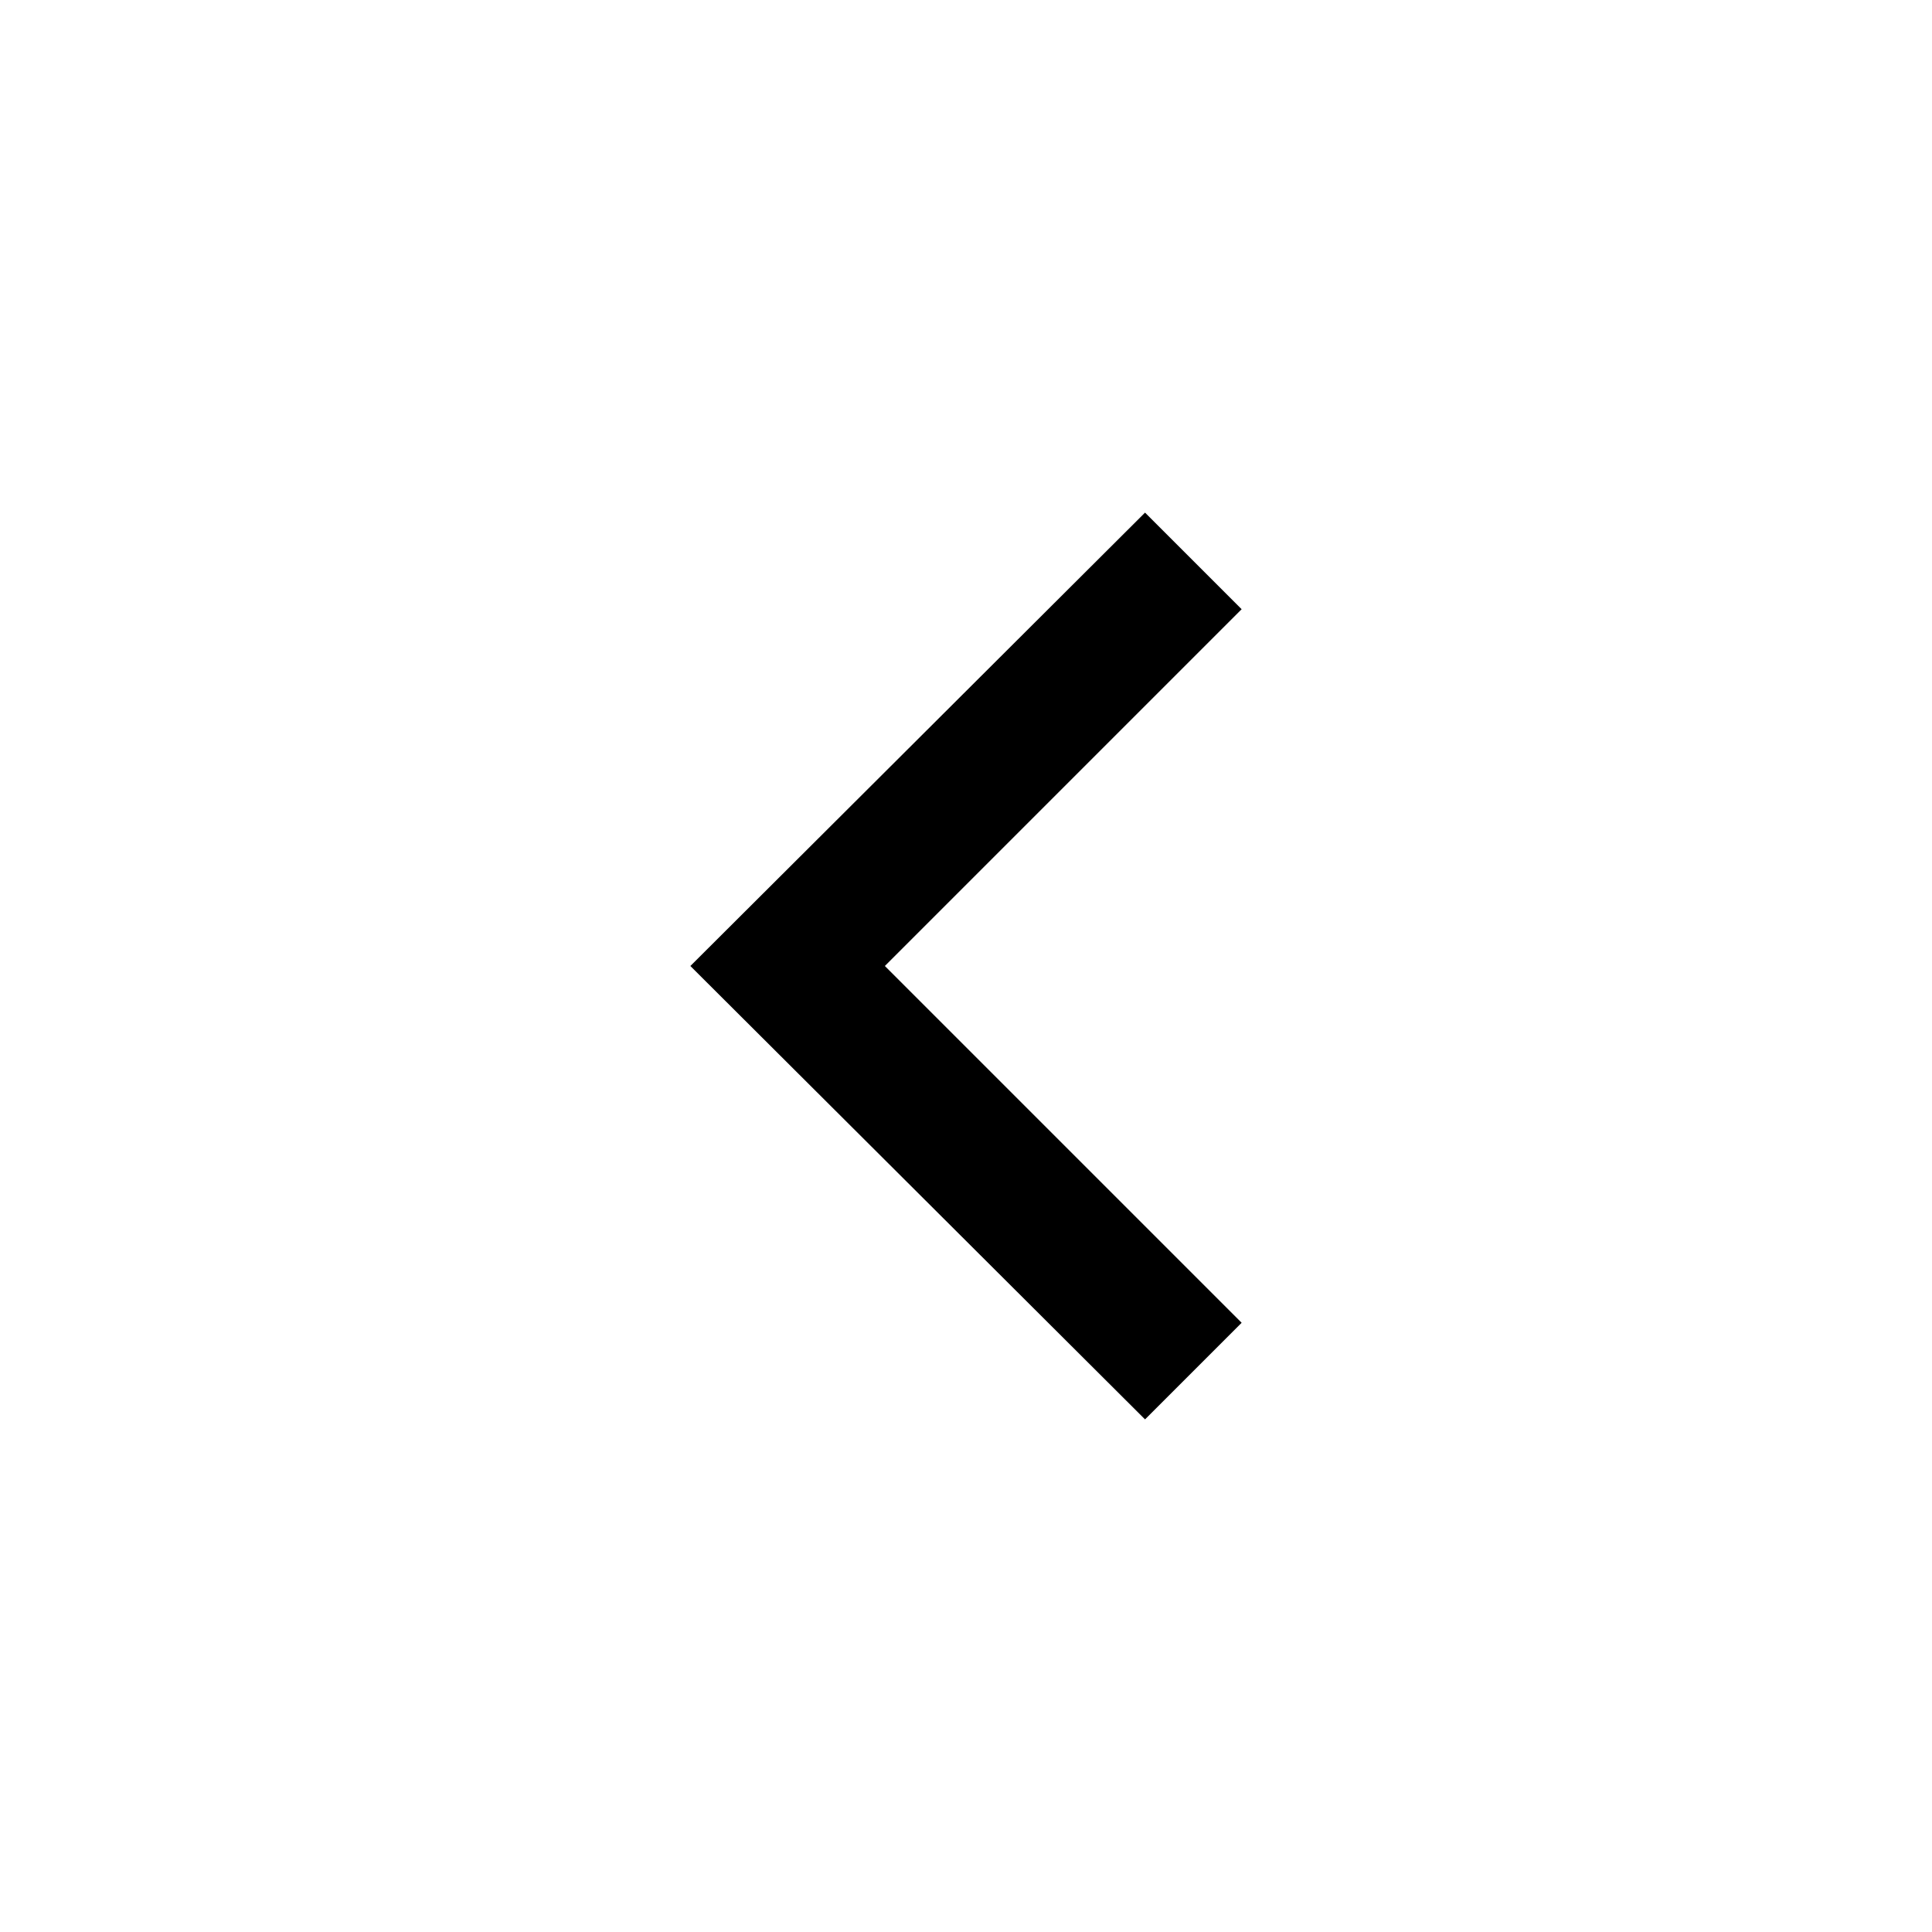
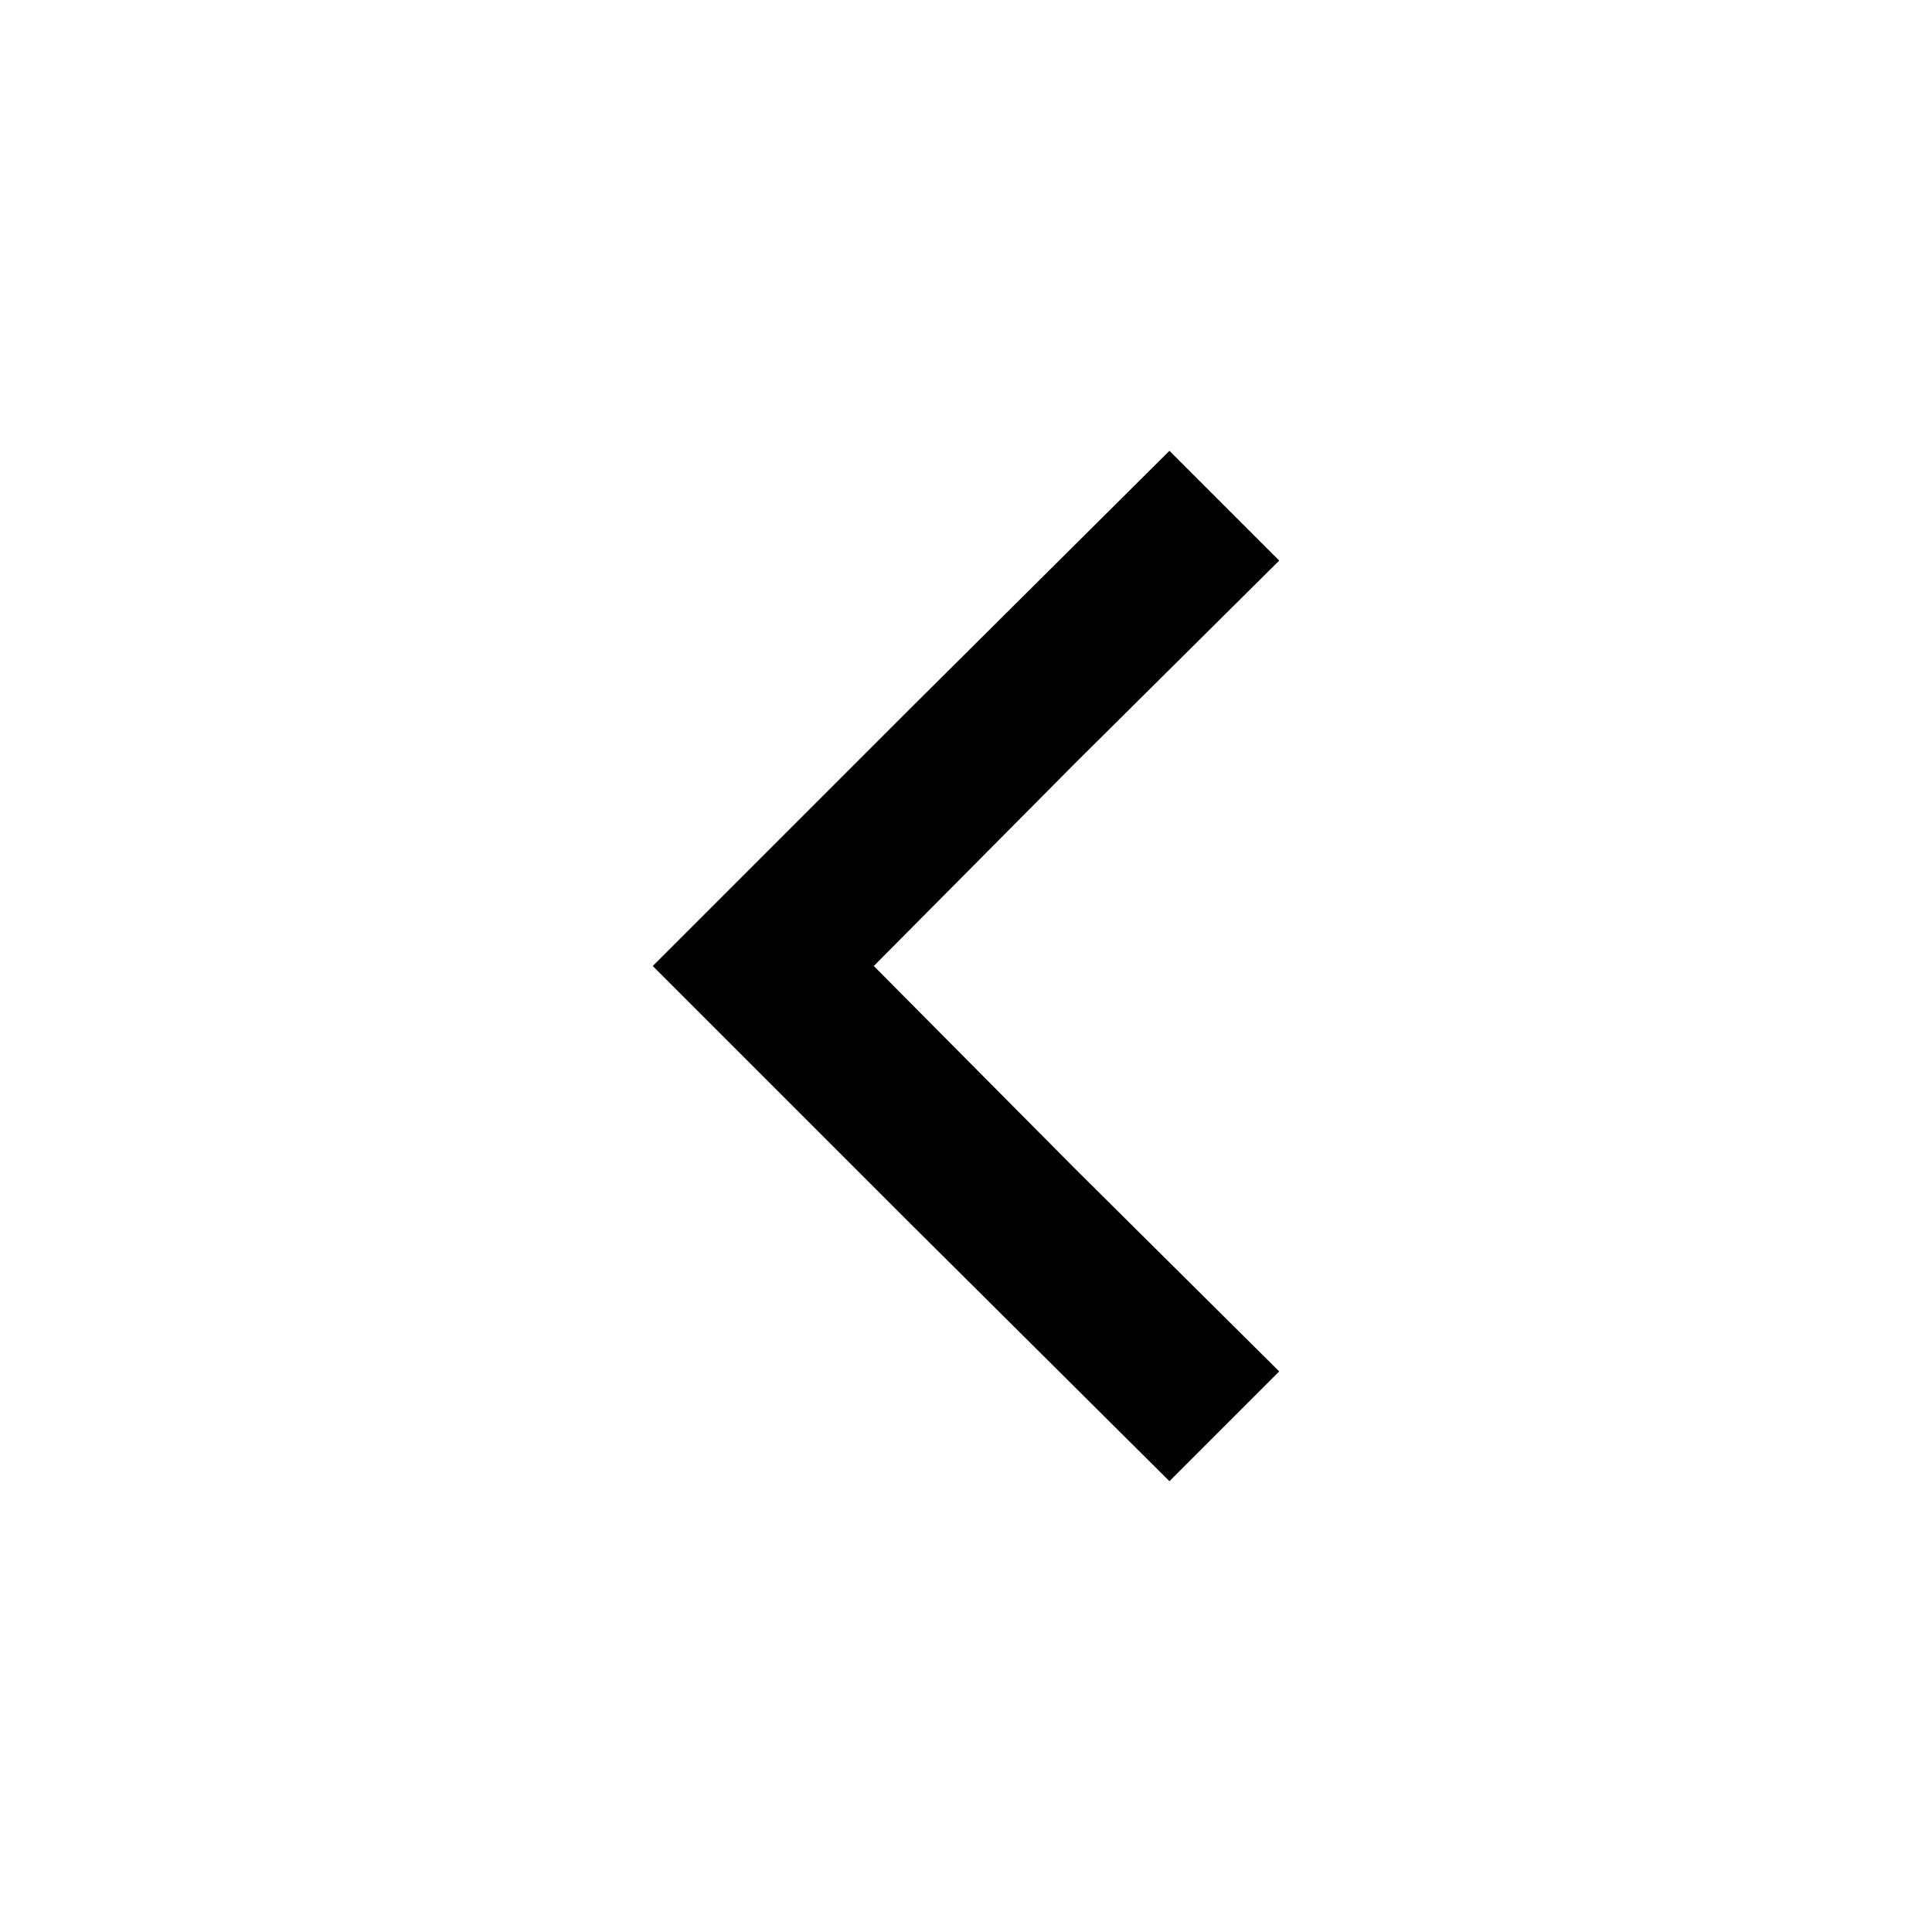
- <svg xmlns="http://www.w3.org/2000/svg" version="1.1" x="0px" y="0px" width="150px" height="150px" viewBox="0 0 150 150" enable-background="new 0 0 150 150" xml:space="preserve">
-   <g id="Grid" display="none">
-     <line display="inline" fill="none" stroke="#E7E7E5" stroke-width="0.25" stroke-miterlimit="10" x1="15" y1="75" x2="135" y2="75" />
-     <line display="inline" fill="none" stroke="#E7E7E5" stroke-width="0.25" stroke-miterlimit="10" x1="15" y1="79" x2="135" y2="79" />
-     <line display="inline" fill="none" stroke="#E7E7E5" stroke-width="0.25" stroke-miterlimit="10" x1="15" y1="83" x2="135" y2="83" />
-     <line display="inline" fill="none" stroke="#E7E7E5" stroke-width="0.25" stroke-miterlimit="10" x1="15" y1="87" x2="135" y2="87" />
-     <line display="inline" fill="none" stroke="#E7E7E5" stroke-width="0.25" stroke-miterlimit="10" x1="15" y1="91" x2="135" y2="91" />
-     <line display="inline" fill="none" stroke="#E7E7E5" stroke-width="0.25" stroke-miterlimit="10" x1="15" y1="95" x2="135" y2="95" />
-     <line display="inline" fill="none" stroke="#E7E7E5" stroke-width="0.25" stroke-miterlimit="10" x1="15" y1="99" x2="135" y2="99" />
-     <line display="inline" fill="none" stroke="#E7E7E5" stroke-width="0.25" stroke-miterlimit="10" x1="15" y1="103" x2="135" y2="103" />
-     <line display="inline" fill="none" stroke="#E7E7E5" stroke-width="0.25" stroke-miterlimit="10" x1="15" y1="107" x2="135" y2="107" />
-     <line display="inline" fill="none" stroke="#E7E7E5" stroke-width="0.25" stroke-miterlimit="10" x1="15" y1="111" x2="135" y2="111" />
-     <line display="inline" fill="none" stroke="#E7E7E5" stroke-width="0.25" stroke-miterlimit="10" x1="15" y1="115" x2="135" y2="115" />
-     <line display="inline" fill="none" stroke="#E7E7E5" stroke-width="0.25" stroke-miterlimit="10" x1="15" y1="119" x2="135" y2="119" />
-     <line display="inline" fill="none" stroke="#E7E7E5" stroke-width="0.25" stroke-miterlimit="10" x1="15" y1="123" x2="135" y2="123" />
-     <line display="inline" fill="none" stroke="#E7E7E5" stroke-width="0.25" stroke-miterlimit="10" x1="15" y1="127" x2="135" y2="127" />
-     <line display="inline" fill="none" stroke="#E7E7E5" stroke-width="0.25" stroke-miterlimit="10" x1="15" y1="131" x2="135" y2="131" />
-     <line display="inline" fill="none" stroke="#E7E7E5" stroke-width="0.25" stroke-miterlimit="10" x1="15" y1="135" x2="135" y2="135" />
-     <line display="inline" fill="none" stroke="#E7E7E5" stroke-width="0.25" stroke-miterlimit="10" x1="15" y1="71" x2="135" y2="71" />
-     <line display="inline" fill="none" stroke="#E7E7E5" stroke-width="0.25" stroke-miterlimit="10" x1="15" y1="67" x2="135" y2="67" />
-     <line display="inline" fill="none" stroke="#E7E7E5" stroke-width="0.25" stroke-miterlimit="10" x1="15" y1="63" x2="135" y2="63" />
-     <line display="inline" fill="none" stroke="#E7E7E5" stroke-width="0.25" stroke-miterlimit="10" x1="15" y1="59" x2="135" y2="59" />
-     <line display="inline" fill="none" stroke="#E7E7E5" stroke-width="0.25" stroke-miterlimit="10" x1="15" y1="55" x2="135" y2="55" />
-     <line display="inline" fill="none" stroke="#E7E7E5" stroke-width="0.25" stroke-miterlimit="10" x1="15" y1="51" x2="135" y2="51" />
-     <line display="inline" fill="none" stroke="#E7E7E5" stroke-width="0.25" stroke-miterlimit="10" x1="15" y1="47" x2="135" y2="47" />
-     <line display="inline" fill="none" stroke="#E7E7E5" stroke-width="0.25" stroke-miterlimit="10" x1="15" y1="43" x2="135" y2="43" />
-     <line display="inline" fill="none" stroke="#E7E7E5" stroke-width="0.25" stroke-miterlimit="10" x1="15" y1="39" x2="135" y2="39" />
-     <line display="inline" fill="none" stroke="#E7E7E5" stroke-width="0.25" stroke-miterlimit="10" x1="15" y1="35" x2="135" y2="35" />
-     <line display="inline" fill="none" stroke="#E7E7E5" stroke-width="0.25" stroke-miterlimit="10" x1="15" y1="31" x2="135" y2="31" />
-     <line display="inline" fill="none" stroke="#E7E7E5" stroke-width="0.25" stroke-miterlimit="10" x1="15" y1="27" x2="135" y2="27" />
-     <line display="inline" fill="none" stroke="#E7E7E5" stroke-width="0.25" stroke-miterlimit="10" x1="15" y1="23" x2="135" y2="23" />
-     <line display="inline" fill="none" stroke="#E7E7E5" stroke-width="0.25" stroke-miterlimit="10" x1="15" y1="19" x2="135" y2="19" />
-     <line display="inline" fill="none" stroke="#E7E7E5" stroke-width="0.25" stroke-miterlimit="10" x1="15" y1="15" x2="135" y2="15" />
-     <line display="inline" fill="none" stroke="#E7E7E5" stroke-width="0.25" stroke-miterlimit="10" x1="75" y1="135" x2="75" y2="15" />
-     <line display="inline" fill="none" stroke="#E7E7E5" stroke-width="0.25" stroke-miterlimit="10" x1="71" y1="135" x2="71" y2="15" />
-     <line display="inline" fill="none" stroke="#E7E7E5" stroke-width="0.25" stroke-miterlimit="10" x1="67" y1="135" x2="67" y2="15" />
-     <line display="inline" fill="none" stroke="#E7E7E5" stroke-width="0.25" stroke-miterlimit="10" x1="63" y1="135" x2="63" y2="15" />
-     <line display="inline" fill="none" stroke="#E7E7E5" stroke-width="0.25" stroke-miterlimit="10" x1="59" y1="135" x2="59" y2="15" />
-     <line display="inline" fill="none" stroke="#E7E7E5" stroke-width="0.25" stroke-miterlimit="10" x1="55" y1="135" x2="55" y2="15" />
-     <line display="inline" fill="none" stroke="#E7E7E5" stroke-width="0.25" stroke-miterlimit="10" x1="51" y1="135" x2="51" y2="15" />
-     <line display="inline" fill="none" stroke="#E7E7E5" stroke-width="0.25" stroke-miterlimit="10" x1="47" y1="135" x2="47" y2="15" />
-     <line display="inline" fill="none" stroke="#E7E7E5" stroke-width="0.25" stroke-miterlimit="10" x1="43" y1="135" x2="43" y2="15" />
-     <line display="inline" fill="none" stroke="#E7E7E5" stroke-width="0.25" stroke-miterlimit="10" x1="39" y1="135" x2="39" y2="15" />
-     <line display="inline" fill="none" stroke="#E7E7E5" stroke-width="0.25" stroke-miterlimit="10" x1="35" y1="135" x2="35" y2="15" />
-     <line display="inline" fill="none" stroke="#E7E7E5" stroke-width="0.25" stroke-miterlimit="10" x1="31" y1="135" x2="31" y2="15" />
-     <line display="inline" fill="none" stroke="#E7E7E5" stroke-width="0.25" stroke-miterlimit="10" x1="27" y1="135" x2="27" y2="15" />
-     <line display="inline" fill="none" stroke="#E7E7E5" stroke-width="0.25" stroke-miterlimit="10" x1="23" y1="135" x2="23" y2="15" />
-     <line display="inline" fill="none" stroke="#E7E7E5" stroke-width="0.25" stroke-miterlimit="10" x1="19" y1="135" x2="19" y2="15" />
-     <line display="inline" fill="none" stroke="#E7E7E5" stroke-width="0.25" stroke-miterlimit="10" x1="15" y1="135" x2="15" y2="15" />
-     <line display="inline" fill="none" stroke="#E7E7E5" stroke-width="0.25" stroke-miterlimit="10" x1="79" y1="135" x2="79" y2="15" />
-     <line display="inline" fill="none" stroke="#E7E7E5" stroke-width="0.25" stroke-miterlimit="10" x1="83" y1="135" x2="83" y2="15" />
-     <line display="inline" fill="none" stroke="#E7E7E5" stroke-width="0.25" stroke-miterlimit="10" x1="87" y1="135" x2="87" y2="15" />
-     <line display="inline" fill="none" stroke="#E7E7E5" stroke-width="0.25" stroke-miterlimit="10" x1="91" y1="135" x2="91" y2="15" />
-     <line display="inline" fill="none" stroke="#E7E7E5" stroke-width="0.25" stroke-miterlimit="10" x1="95" y1="135" x2="95" y2="15" />
-     <line display="inline" fill="none" stroke="#E7E7E5" stroke-width="0.25" stroke-miterlimit="10" x1="99" y1="135" x2="99" y2="15" />
-     <line display="inline" fill="none" stroke="#E7E7E5" stroke-width="0.25" stroke-miterlimit="10" x1="103" y1="135" x2="103" y2="15" />
-     <line display="inline" fill="none" stroke="#E7E7E5" stroke-width="0.25" stroke-miterlimit="10" x1="107" y1="39" x2="107" y2="15" />
-     <line display="inline" fill="none" stroke="#E7E7E5" stroke-width="0.25" stroke-miterlimit="10" x1="107" y1="135" x2="107" y2="39" />
-     <line display="inline" fill="none" stroke="#E7E7E5" stroke-width="0.25" stroke-miterlimit="10" x1="111" y1="135" x2="111" y2="15" />
-     <line display="inline" fill="none" stroke="#E7E7E5" stroke-width="0.25" stroke-miterlimit="10" x1="115" y1="135" x2="115" y2="15" />
-     <line display="inline" fill="none" stroke="#E7E7E5" stroke-width="0.25" stroke-miterlimit="10" x1="119" y1="135" x2="119" y2="15" />
-     <line display="inline" fill="none" stroke="#E7E7E5" stroke-width="0.25" stroke-miterlimit="10" x1="123" y1="135" x2="123" y2="15" />
-     <line display="inline" fill="none" stroke="#E7E7E5" stroke-width="0.25" stroke-miterlimit="10" x1="127" y1="135" x2="127" y2="15" />
-     <line display="inline" fill="none" stroke="#E7E7E5" stroke-width="0.25" stroke-miterlimit="10" x1="131" y1="135" x2="131" y2="15" />
-     <line display="inline" fill="none" stroke="#E7E7E5" stroke-width="0.25" stroke-miterlimit="10" x1="135" y1="135" x2="135" y2="15" />
-     <line display="inline" fill="none" stroke="#878A8B" stroke-width="0.25" stroke-miterlimit="10" x1="15" y1="15" x2="135" y2="135" />
-     <line display="inline" fill="none" stroke="#878A8B" stroke-width="0.25" stroke-miterlimit="10" x1="135" y1="15" x2="15" y2="135" />
-     <circle display="inline" fill="none" stroke="#878A8B" stroke-width="0.25" stroke-miterlimit="10" cx="75" cy="75" r="48" />
-     <rect x="15" y="15" display="inline" fill="none" stroke="#878A8B" stroke-width="0.25" stroke-miterlimit="10" width="120" height="120" />
-     <line display="inline" fill="none" stroke="#878A8B" stroke-width="0.25" stroke-miterlimit="10" x1="123" y1="15" x2="123" y2="135" />
-     <line display="inline" fill="none" stroke="#878A8B" stroke-width="0.25" stroke-miterlimit="10" x1="27" y1="135" x2="27" y2="15" />
-     <line display="inline" fill="none" stroke="#878A8B" stroke-width="0.25" stroke-miterlimit="10" x1="135" y1="123" x2="15" y2="123" />
-     <line display="inline" fill="none" stroke="#878A8B" stroke-width="0.25" stroke-miterlimit="10" x1="15" y1="27" x2="135" y2="27" />
-     <line display="inline" fill="none" stroke="#878A8B" stroke-width="0.25" stroke-miterlimit="10" x1="75" y1="135" x2="75" y2="15" />
-     <line display="inline" fill="none" stroke="#878A8B" stroke-width="0.25" stroke-miterlimit="10" x1="15" y1="75" x2="135" y2="75" />
-   </g>
-   <g id="Icons_3_">
-     <g id="Error">
- 	</g>
-     <g id="View">
- 	</g>
-     <g id="Video">
- 	</g>
-     <g id="User_Personal">
- 	</g>
-     <g id="Upload">
- 	</g>
-     <g id="Travel">
- 	</g>
-     <g id="Transfers">
- 	</g>
-     <g id="Tools">
- 	</g>
-     <g id="Clock">
- 	</g>
-     <g id="Fast_Track">
- 	</g>
-     <g id="Camera">
- 	</g>
-     <g id="Tablet">
- 	</g>
-     <g id="Switch">
- 	</g>
-     <g id="Survey">
- 	</g>
-     <g id="Minimize">
- 	</g>
-     <g id="Stock_Up">
- 	</g>
-     <g id="Stock_Down">
- 	</g>
-     <g id="Sound">
- 	</g>
-     <g id="Shopping_Cart">
- 	</g>
-     <g id="Share">
- 	</g>
-     <g id="Settings">
- 	</g>
-     <g id="Secure_Key_Passcode">
- 	</g>
-     <g id="Search">
- 	</g>
-     <g id="Script">
- 	</g>
-     <g id="Staff_Channels">
-       <g id="Signature">
- 		</g>
-       <g id="Shortcuts">
- 		</g>
-       <g id="Microphone">
- 		</g>
-       <g id="Dial">
- 		</g>
-     </g>
-     <g id="Social_Icons">
-       <g id="Youtube">
- 		</g>
-       <g id="Youtube_Solid">
- 		</g>
-       <g id="Weibo">
- 		</g>
-       <g id="Weibo_Solid">
- 		</g>
-       <g id="Vimeo">
- 		</g>
-       <g id="Vimeo_Solid">
- 		</g>
-       <g id="Twitter">
- 		</g>
-       <g id="Twitter_Solid">
- 		</g>
-       <g id="LinkedIn">
- 		</g>
-       <g id="LinkedIn_Solid">
- 		</g>
-       <g id="GooglePlus">
- 		</g>
-       <g id="GooglePlus_Solid">
- 		</g>
-       <g id="Facebook">
- 		</g>
-       <g id="Facebook_Solid">
- 		</g>
-     </g>
-     <polygon points="53.6,75 88.9,39.8 96.4,47.3 68.7,75 96.4,102.7 88.9,110.2  " />
+ <svg xmlns="http://www.w3.org/2000/svg" version="1.1" id="icon" x="0px" y="0px" width="132px" height="132px" viewBox="0 0 132 132" enable-background="new 0 0 132 132" xml:space="preserve">
+   <g>
+     <polygon points="44.6,66 62.2,48.4 79.9,30.8 83.6,34.5 87.4,38.3 73.5,52.1 59.7,66 73.5,79.9 87.4,93.7 83.6,97.5 79.9,101.2    62.2,83.6  " />
  </g>
</svg>
